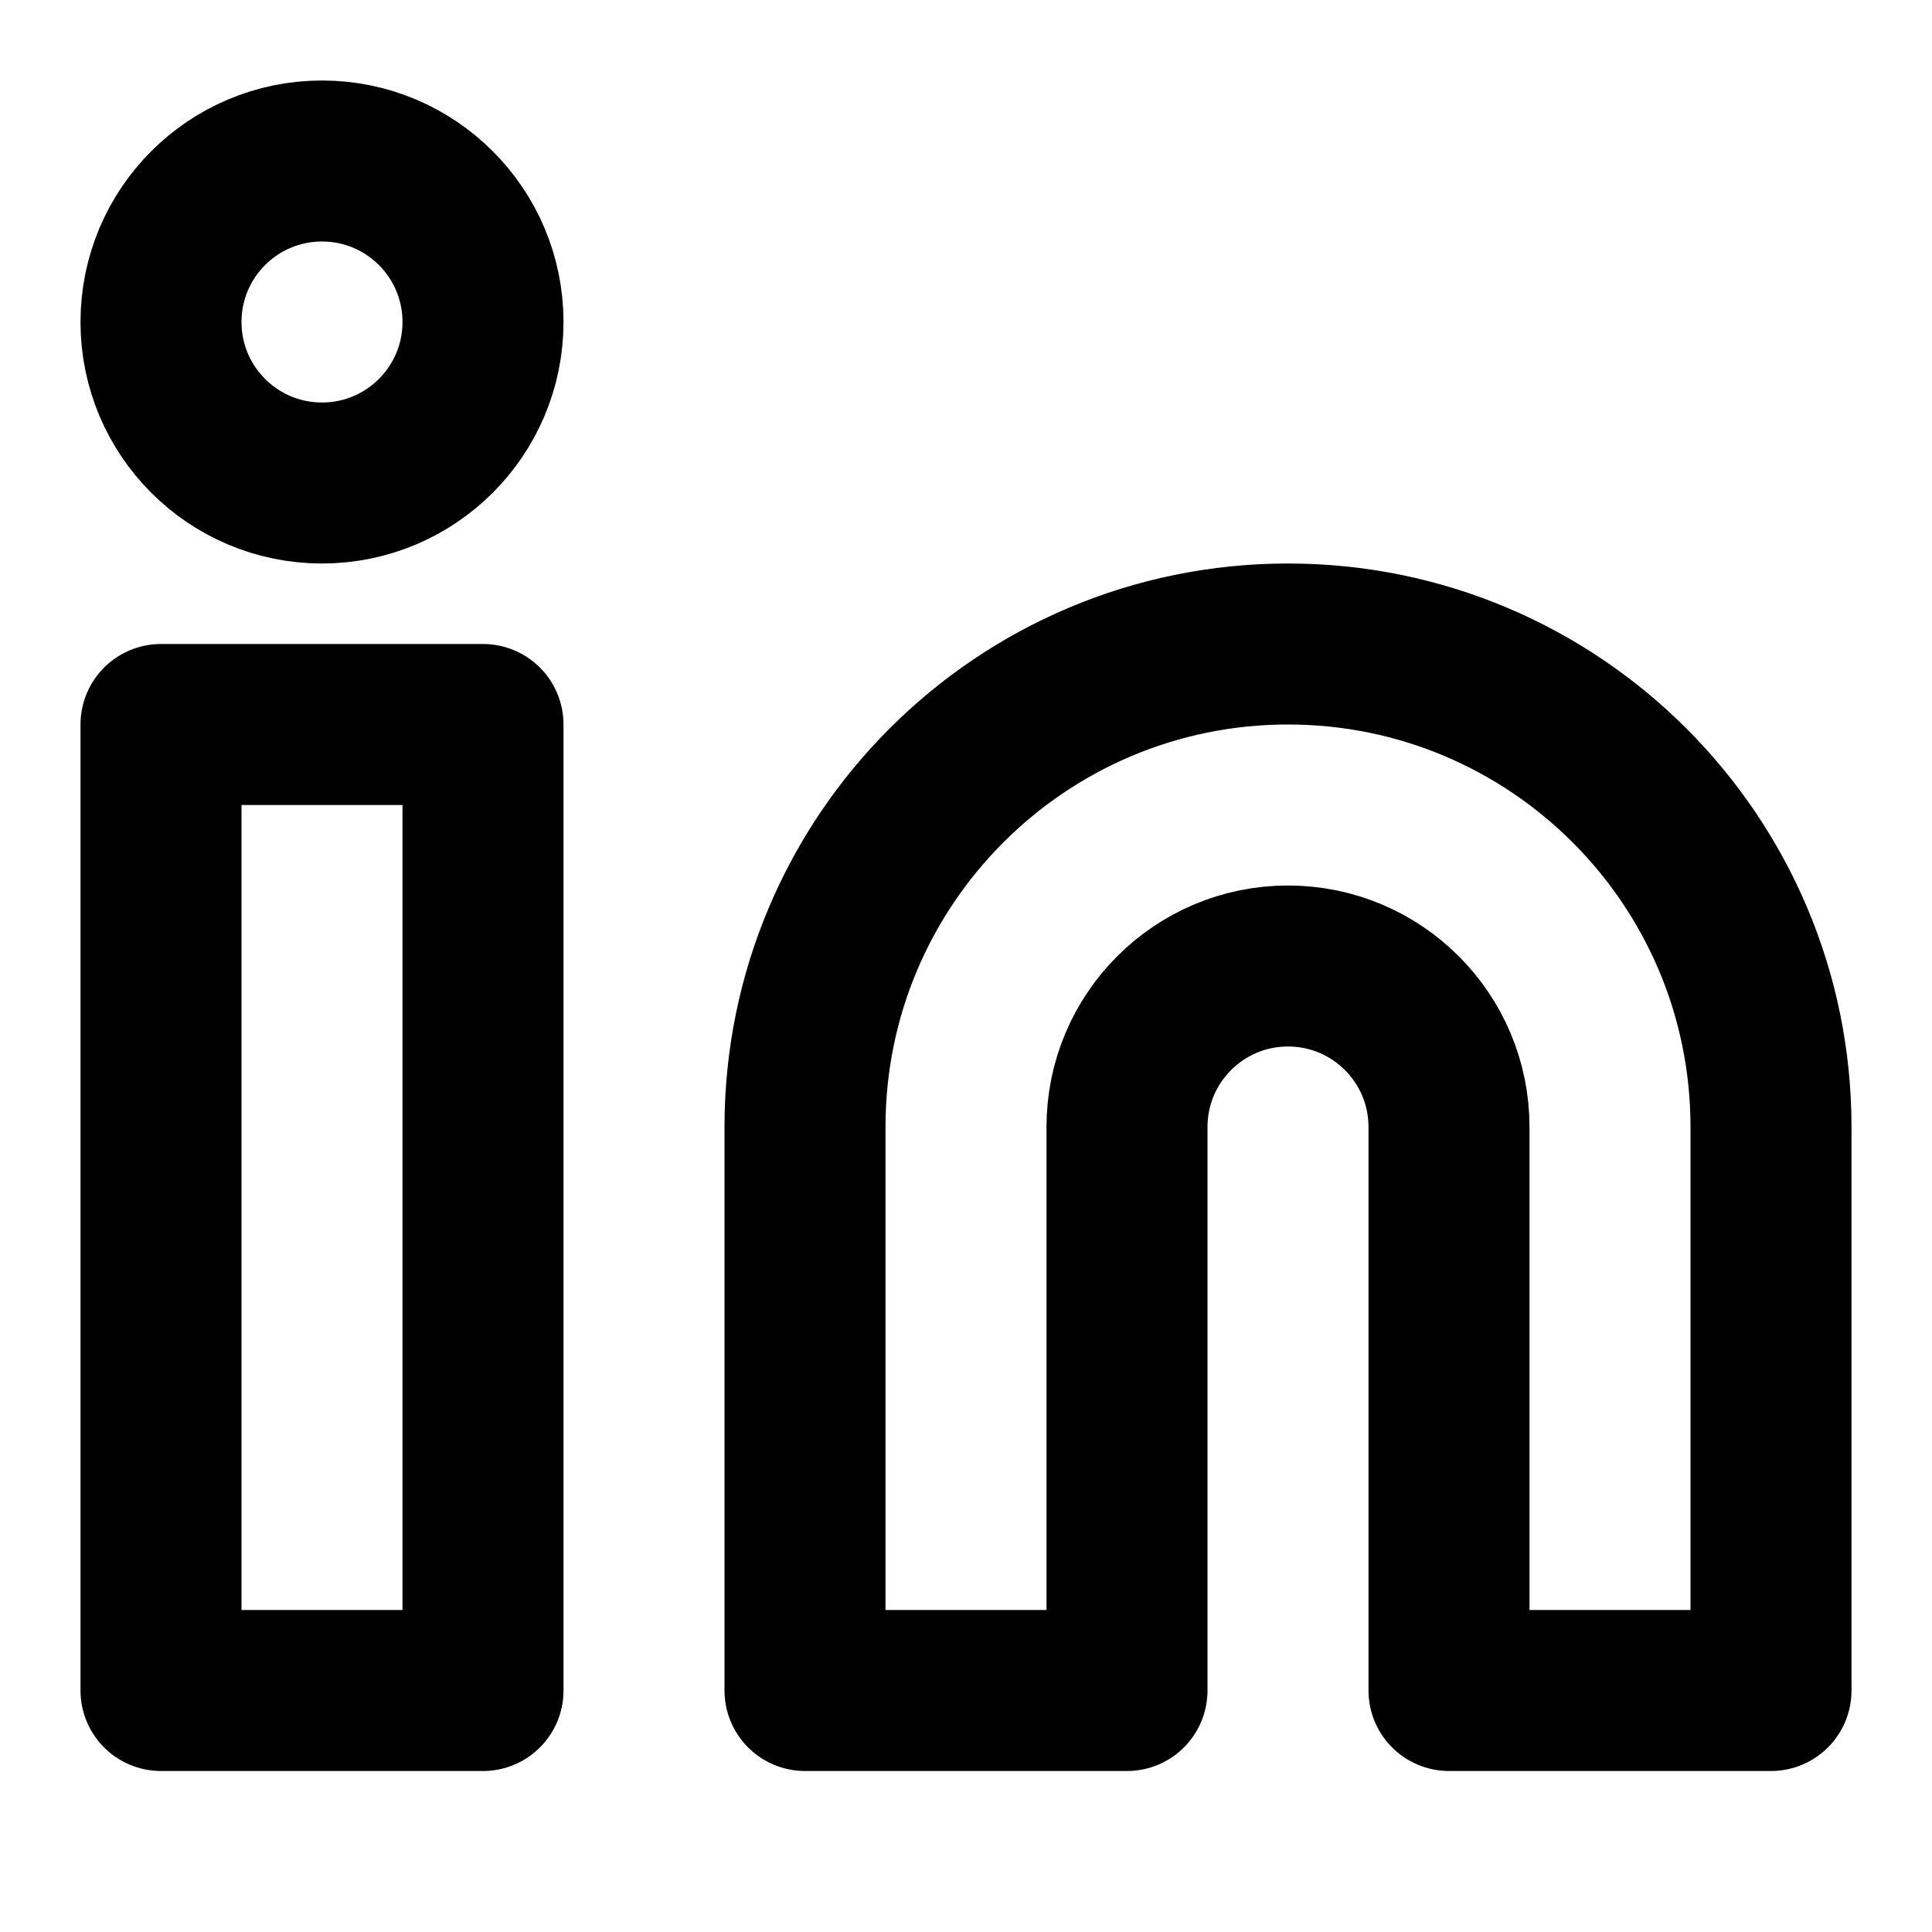
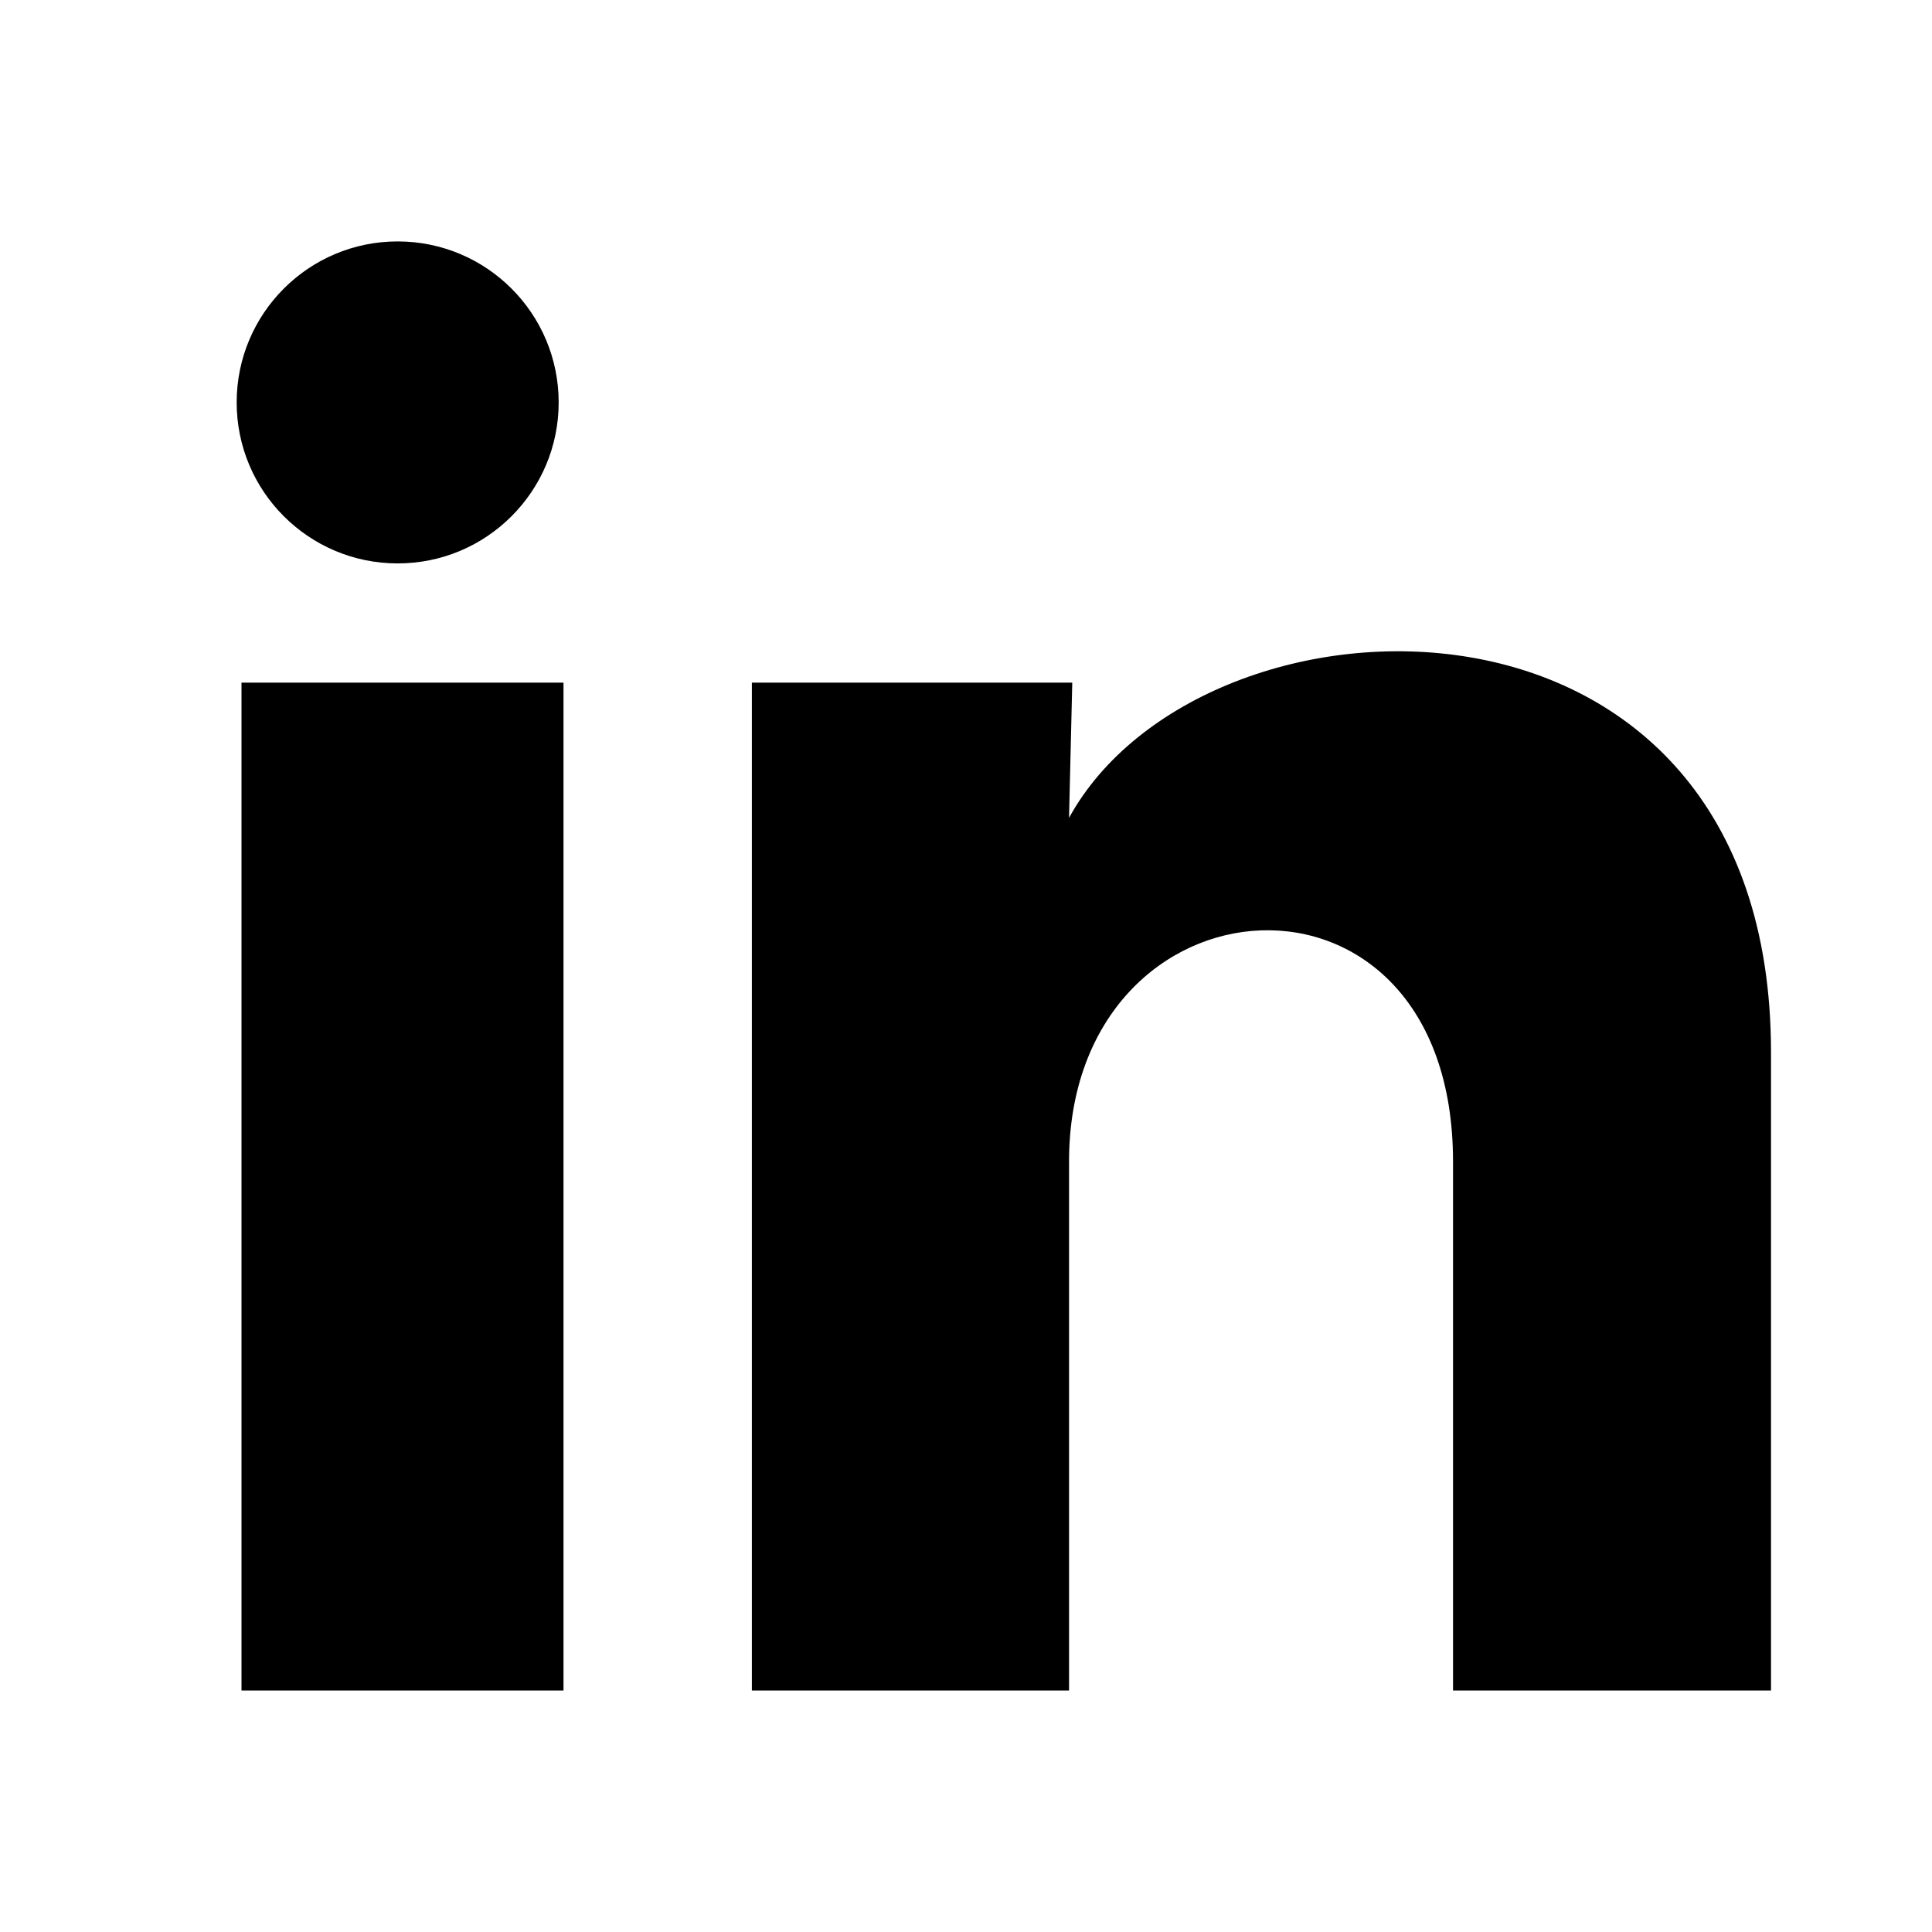
- <svg xmlns="http://www.w3.org/2000/svg" width="24" height="24" viewBox="0 0 24 24" fill="none" stroke="currentColor" stroke-width="2" stroke-linecap="round" stroke-linejoin="round" class="feather feather-linkedin">
-   <path d="M16 8a6 6 0 0 1 6 6v7h-4v-7a2 2 0 0 0-2-2 2 2 0 0 0-2 2v7h-4v-7a6 6 0 0 1 6-6z" />
-   <rect x="2" y="9" width="4" height="12" />
-   <circle cx="4" cy="4" r="2" />
+ <svg xmlns="http://www.w3.org/2000/svg" viewBox="0 0 24 24" width="24" height="24">
+   <path fill="none" d="M0 0h24v24H0z" />
+   <path d="M6.94 5a2 2 0 1 1-4-.002 2 2 0 0 1 4 .002zM7 8.48H3V21h4V8.48zm6.32 0H9.34V21h3.94v-6.57c0-3.66 4.77-4 4.77 0V21H22v-7.93c0-6.17-7.06-5.94-8.72-2.91l.04-1.68z" />
</svg>
